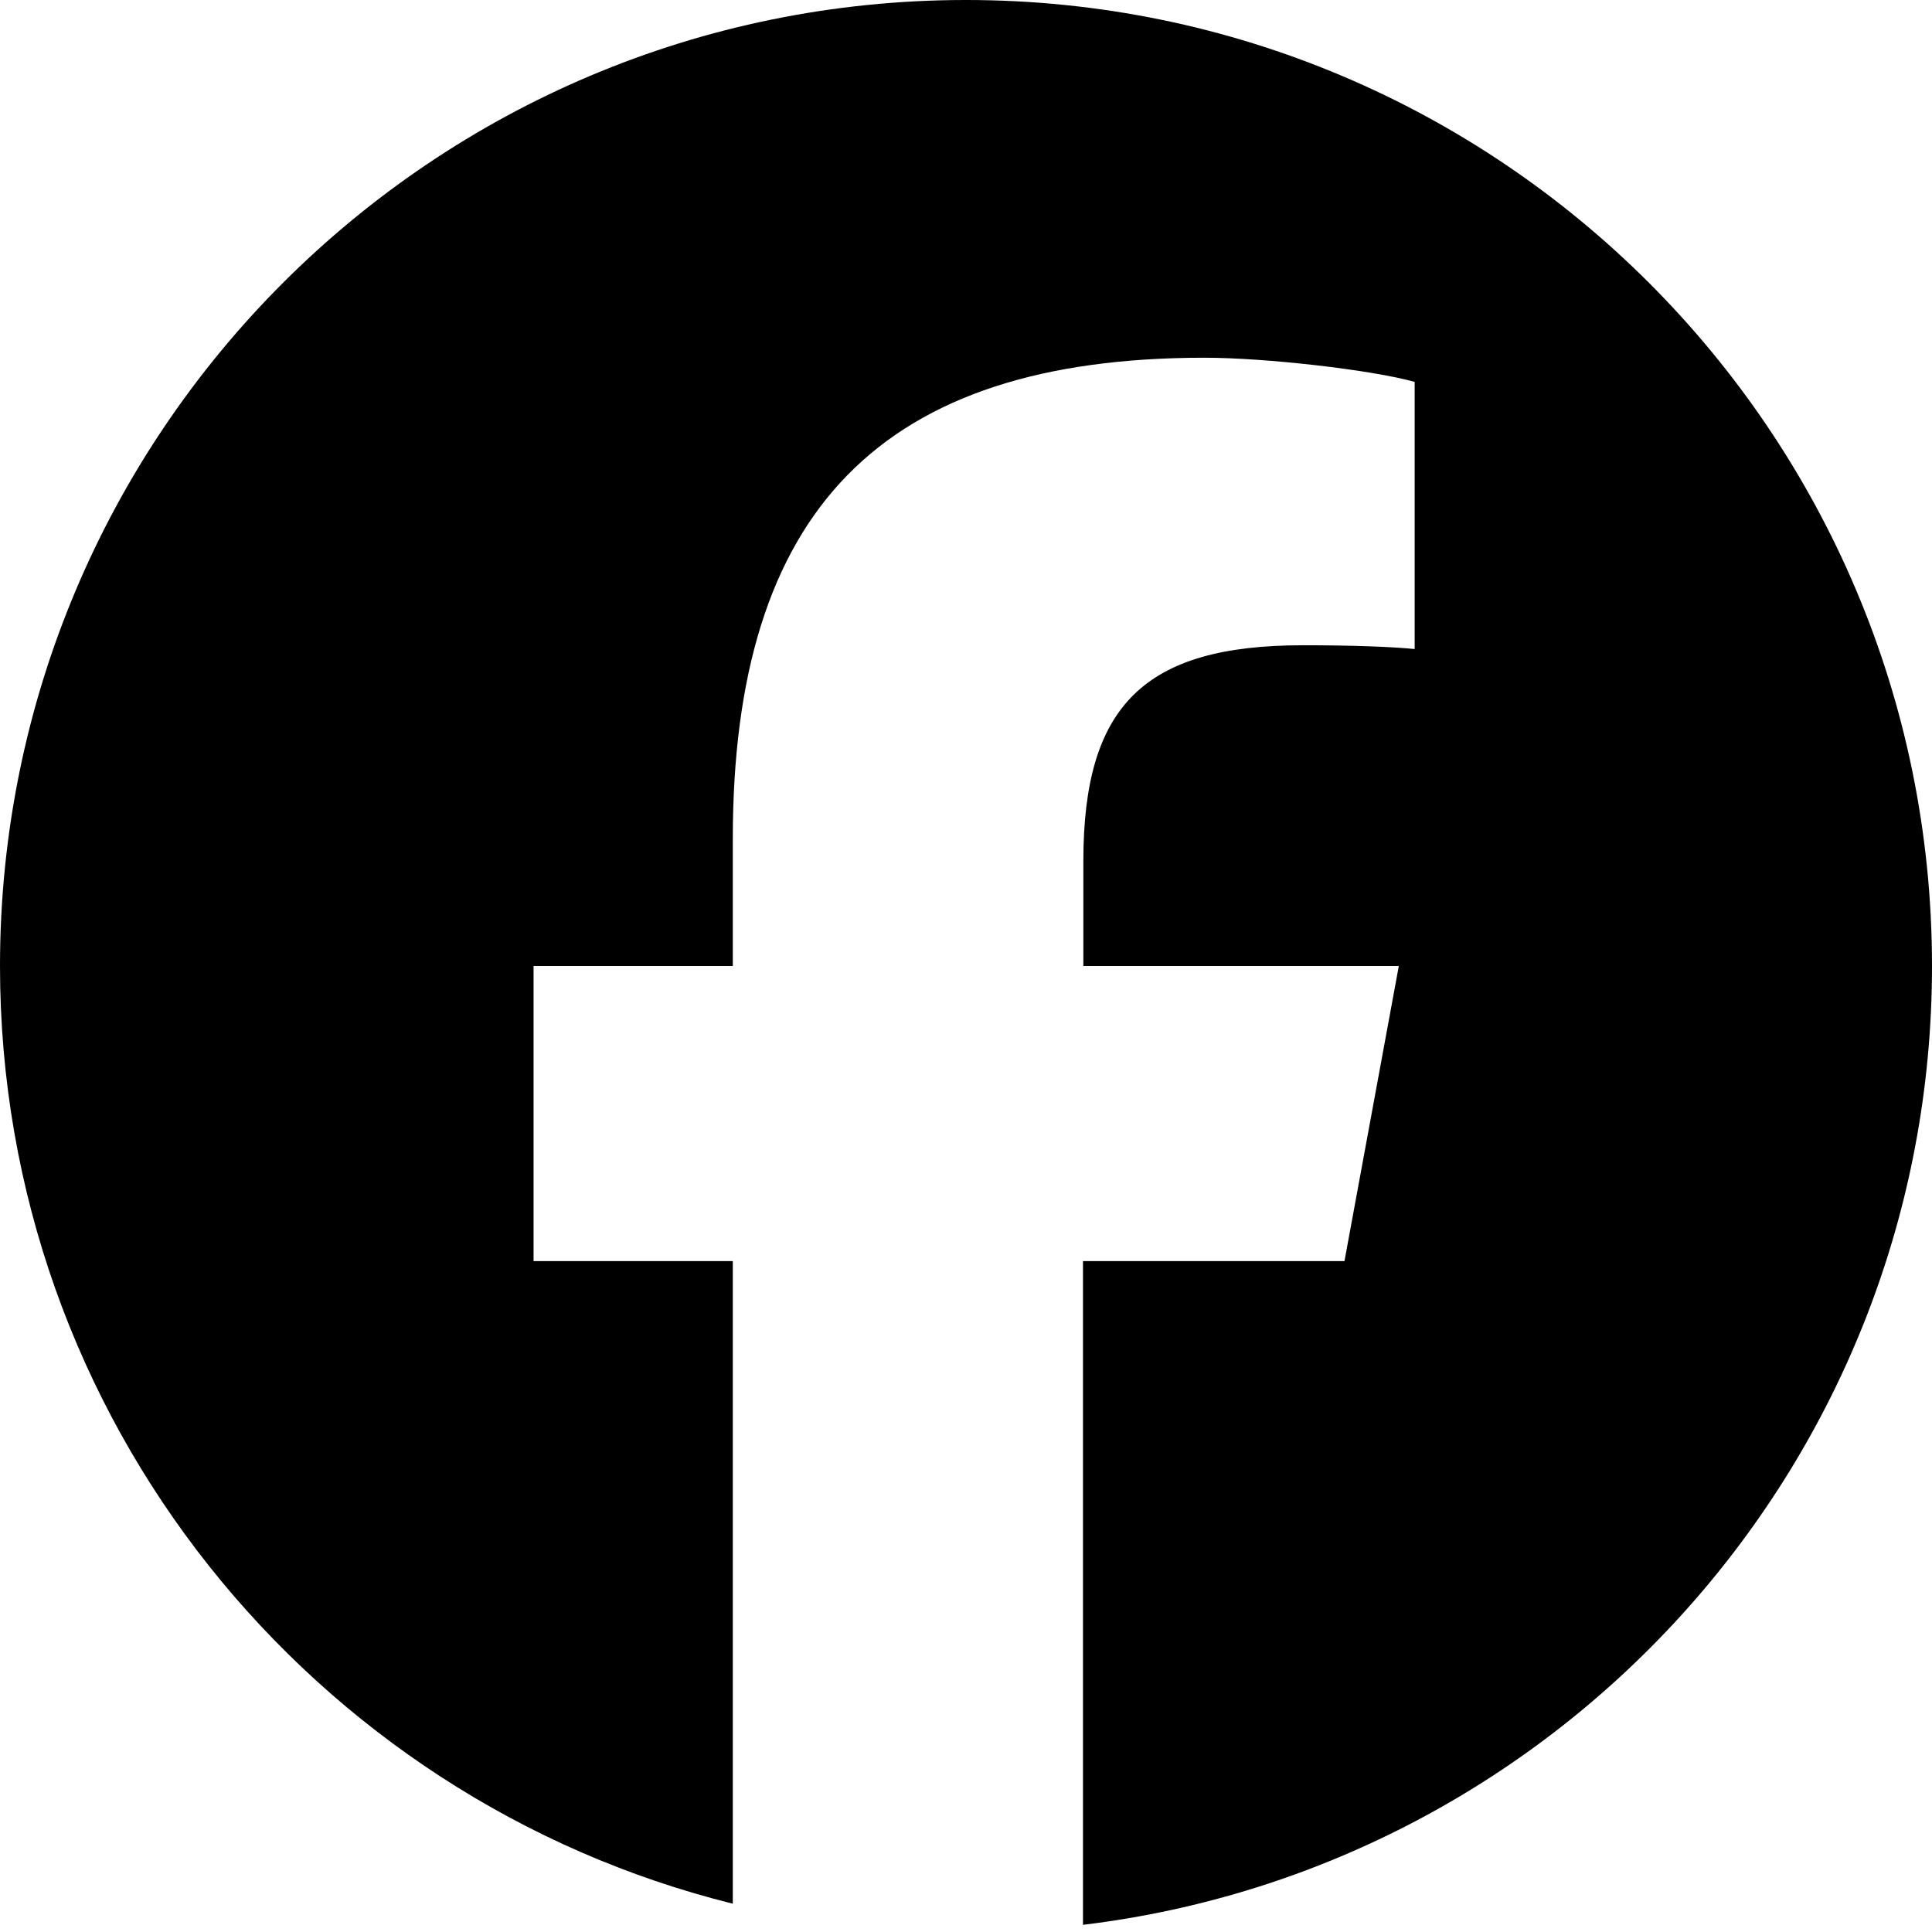
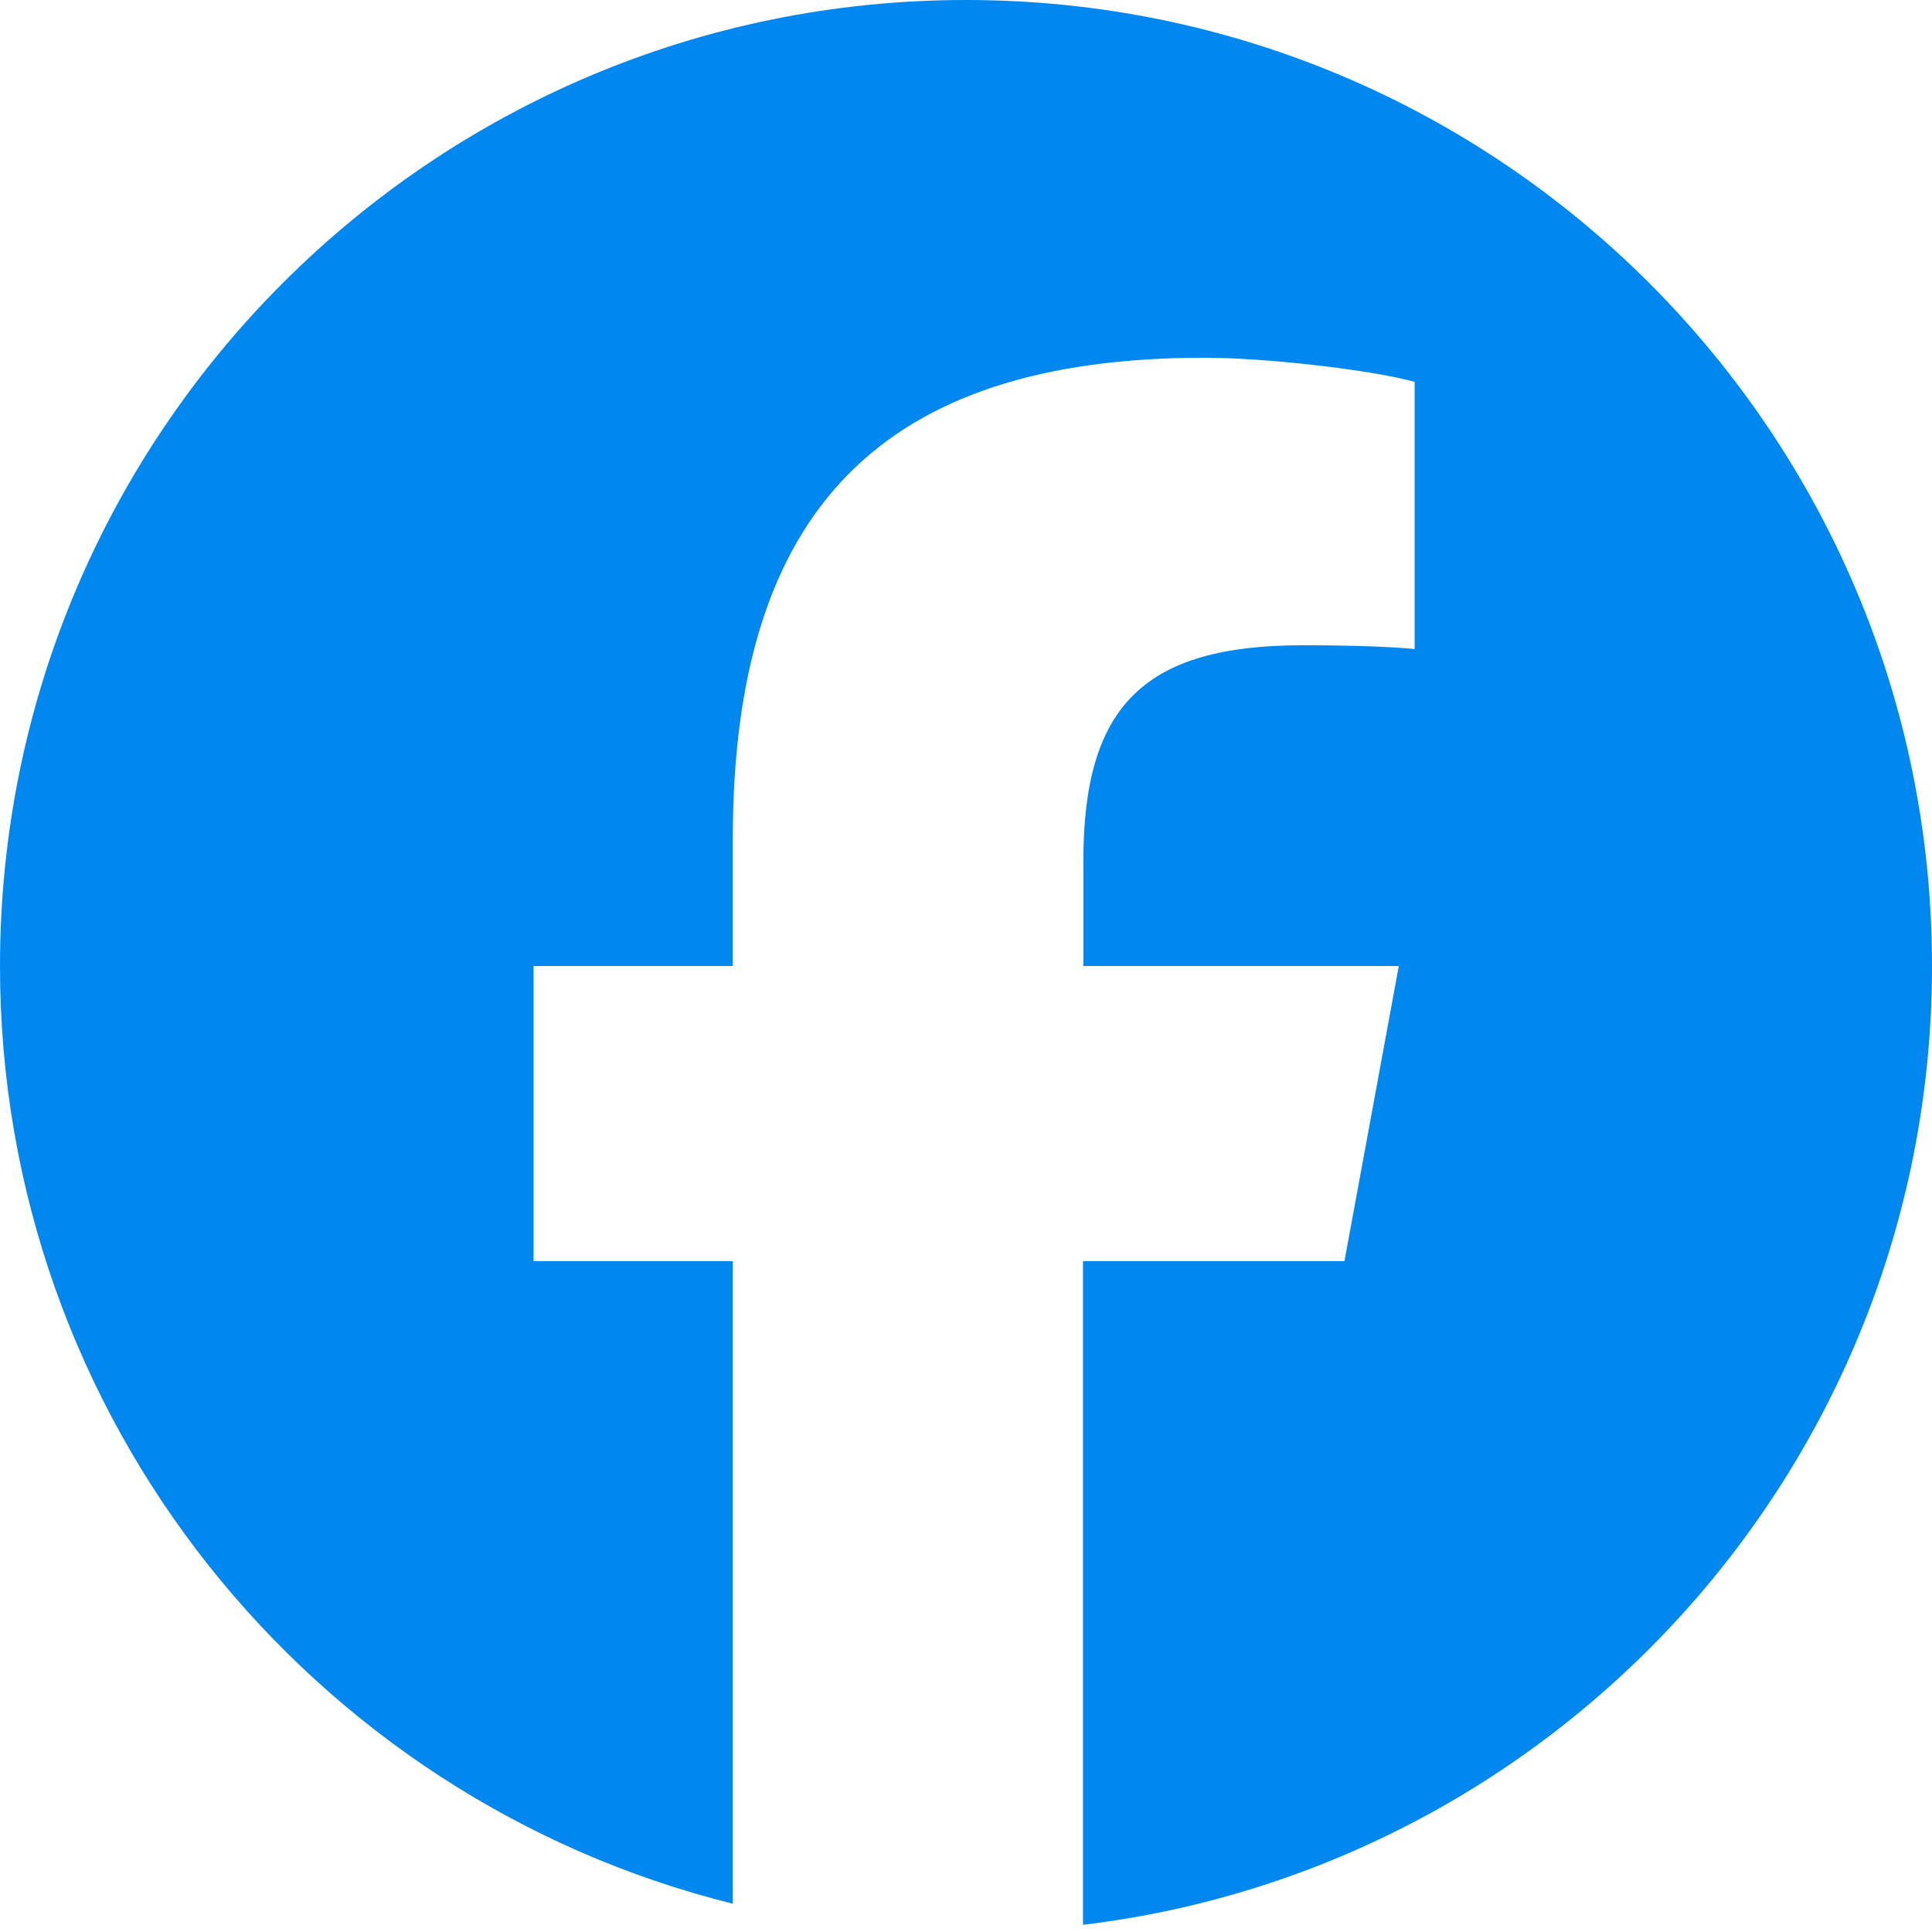
- <svg xmlns="http://www.w3.org/2000/svg" viewBox="0 0 512 512">
-   <path d="M512 256C512 114.6 397.4 0 256 0S0 114.6 0 256C0 376 82.7 476.8 194.2 504.5V334.2H141.4V256h52.8V222.3c0-87.1 39.4-127.5 125-127.5c16.2 0 44.2 3.2 55.7 6.4V172c-6-.6-16.5-1-29.6-1c-42 0-58.2 15.9-58.2 57.2V256h83.6l-14.4 78.2H287V510.1C413.8 494.8 512 386.9 512 256h0z" />
+ <svg xmlns="http://www.w3.org/2000/svg" height="24" width="24" viewBox="0 0 512 512">
+   <path fill="#0088f0" d="M512 256C512 114.6 397.4 0 256 0S0 114.6 0 256C0 376 82.7 476.8 194.2 504.5V334.2H141.4V256h52.8V222.3c0-87.1 39.4-127.5 125-127.5c16.2 0 44.2 3.2 55.7 6.4V172c-6-.6-16.5-1-29.6-1c-42 0-58.2 15.9-58.2 57.2V256h83.6l-14.4 78.2H287V510.1C413.8 494.8 512 386.9 512 256h0z" />
</svg>
